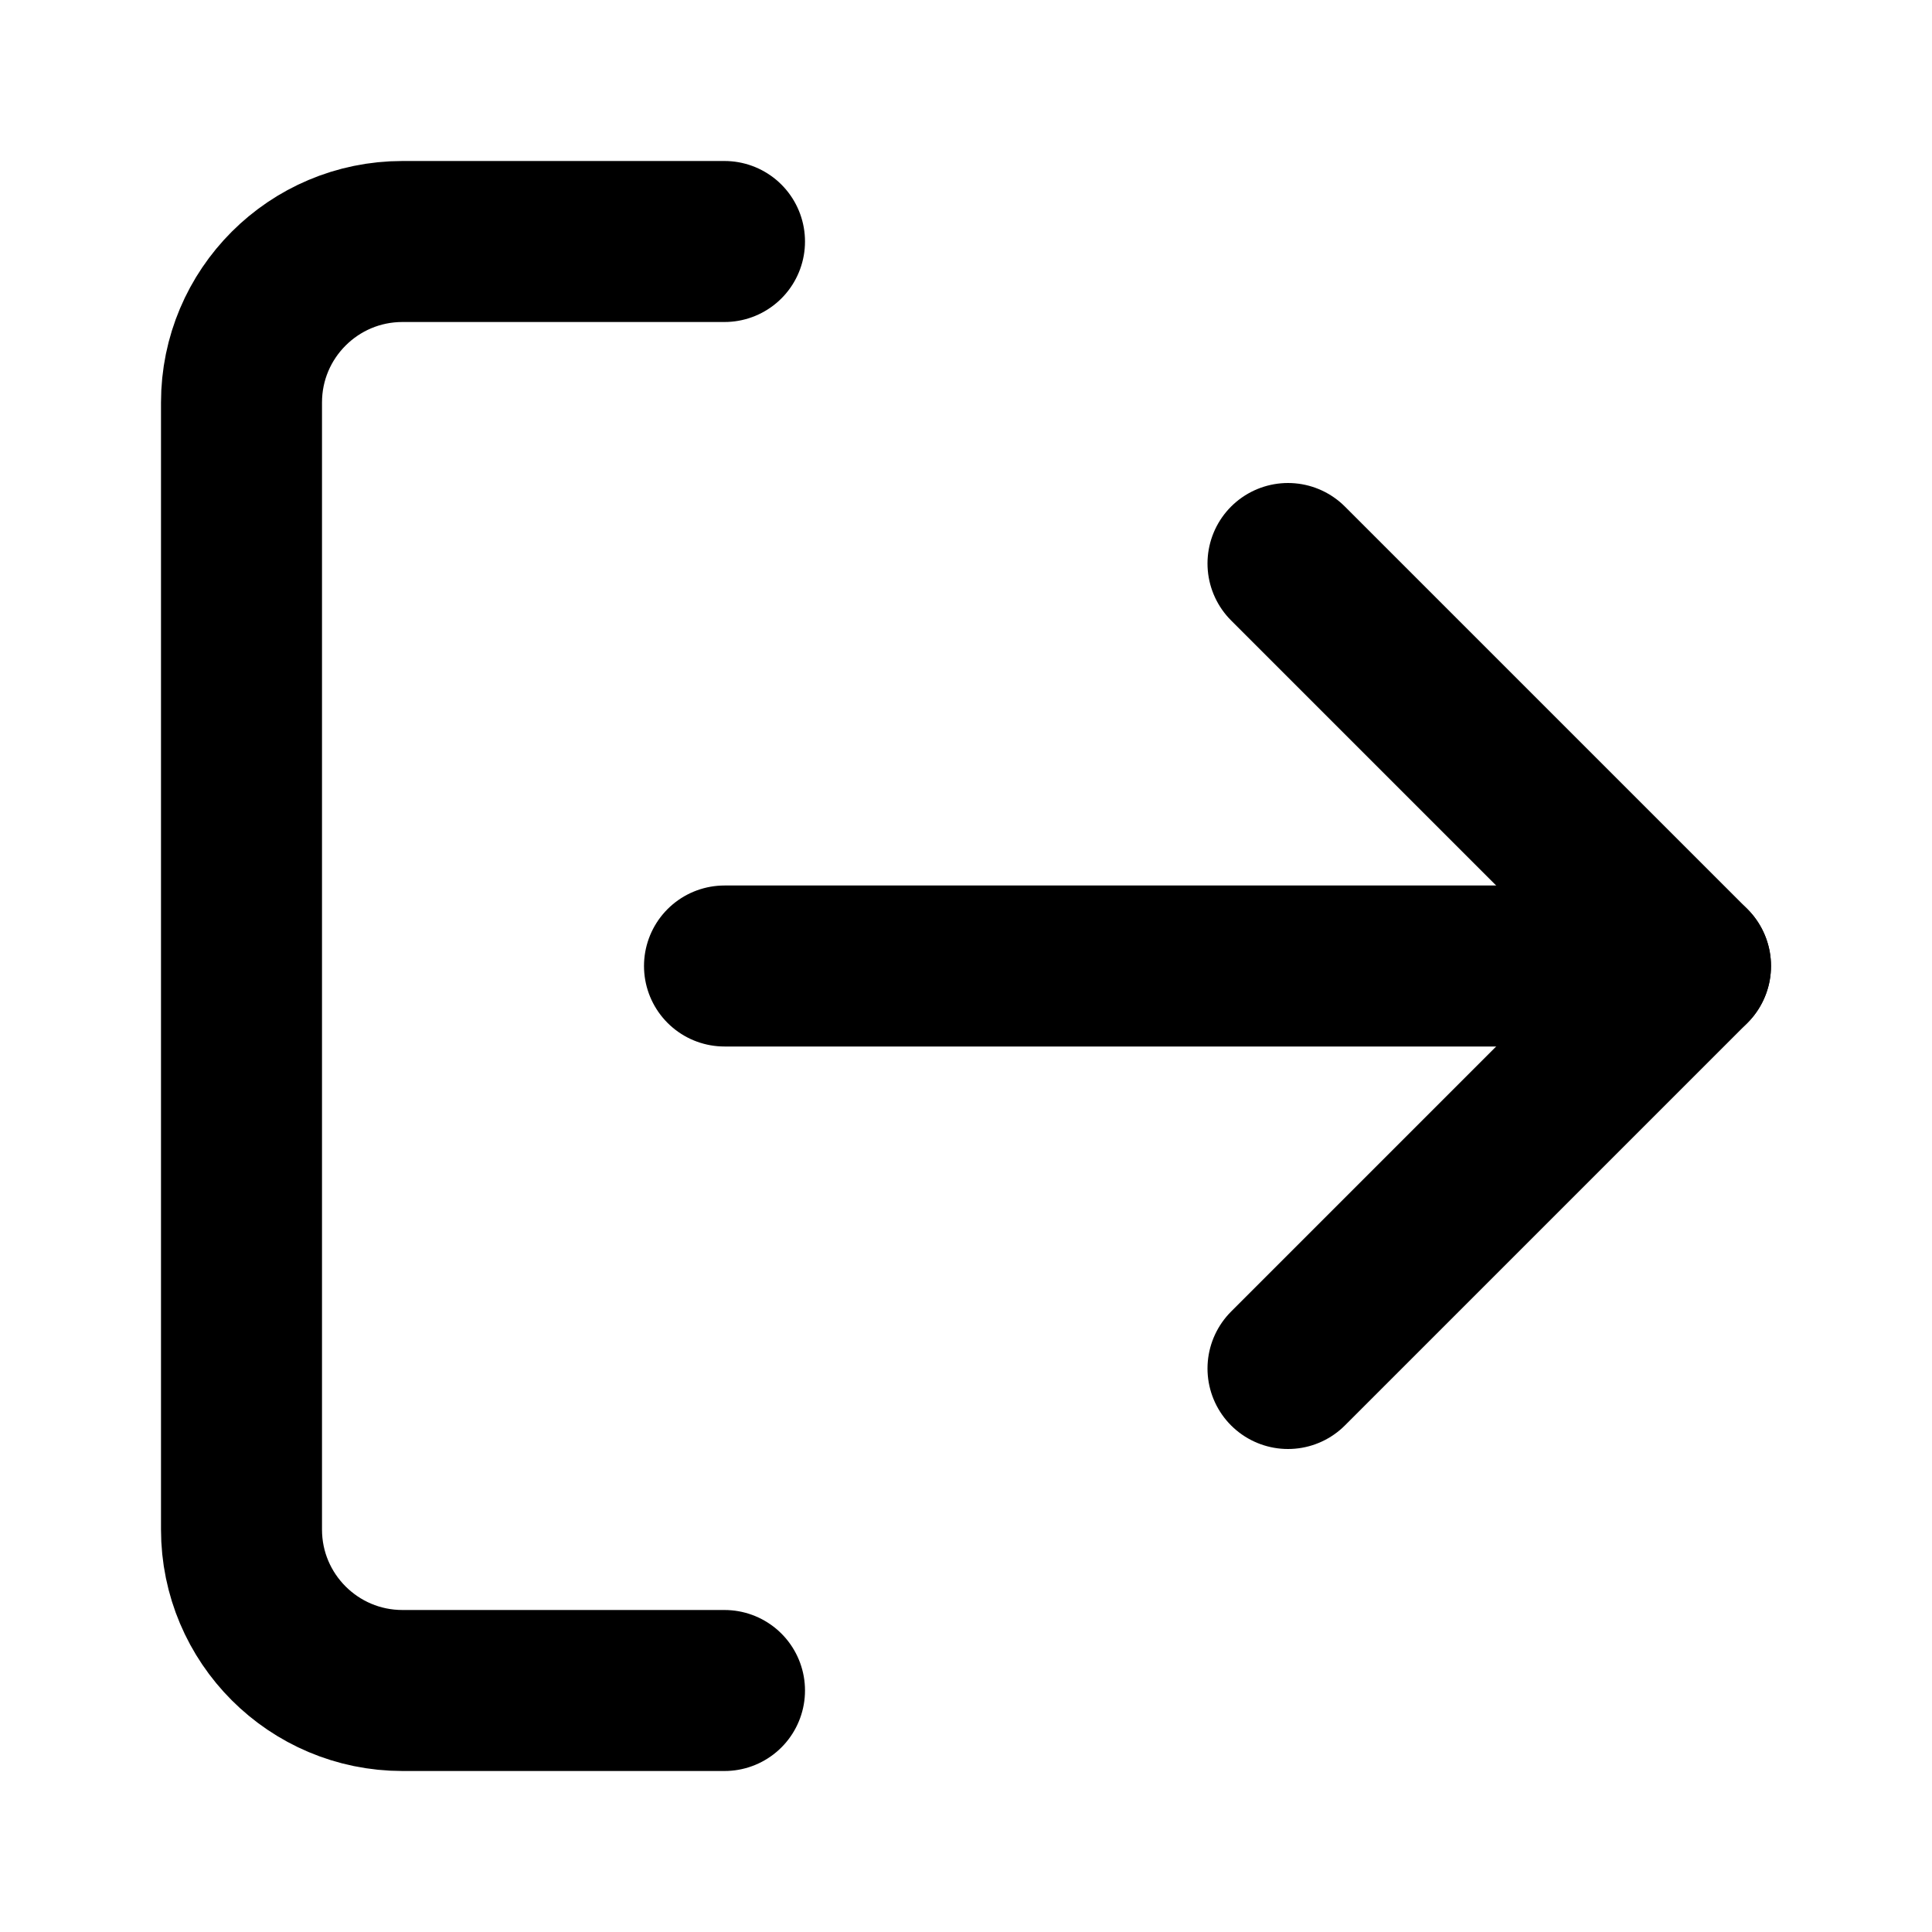
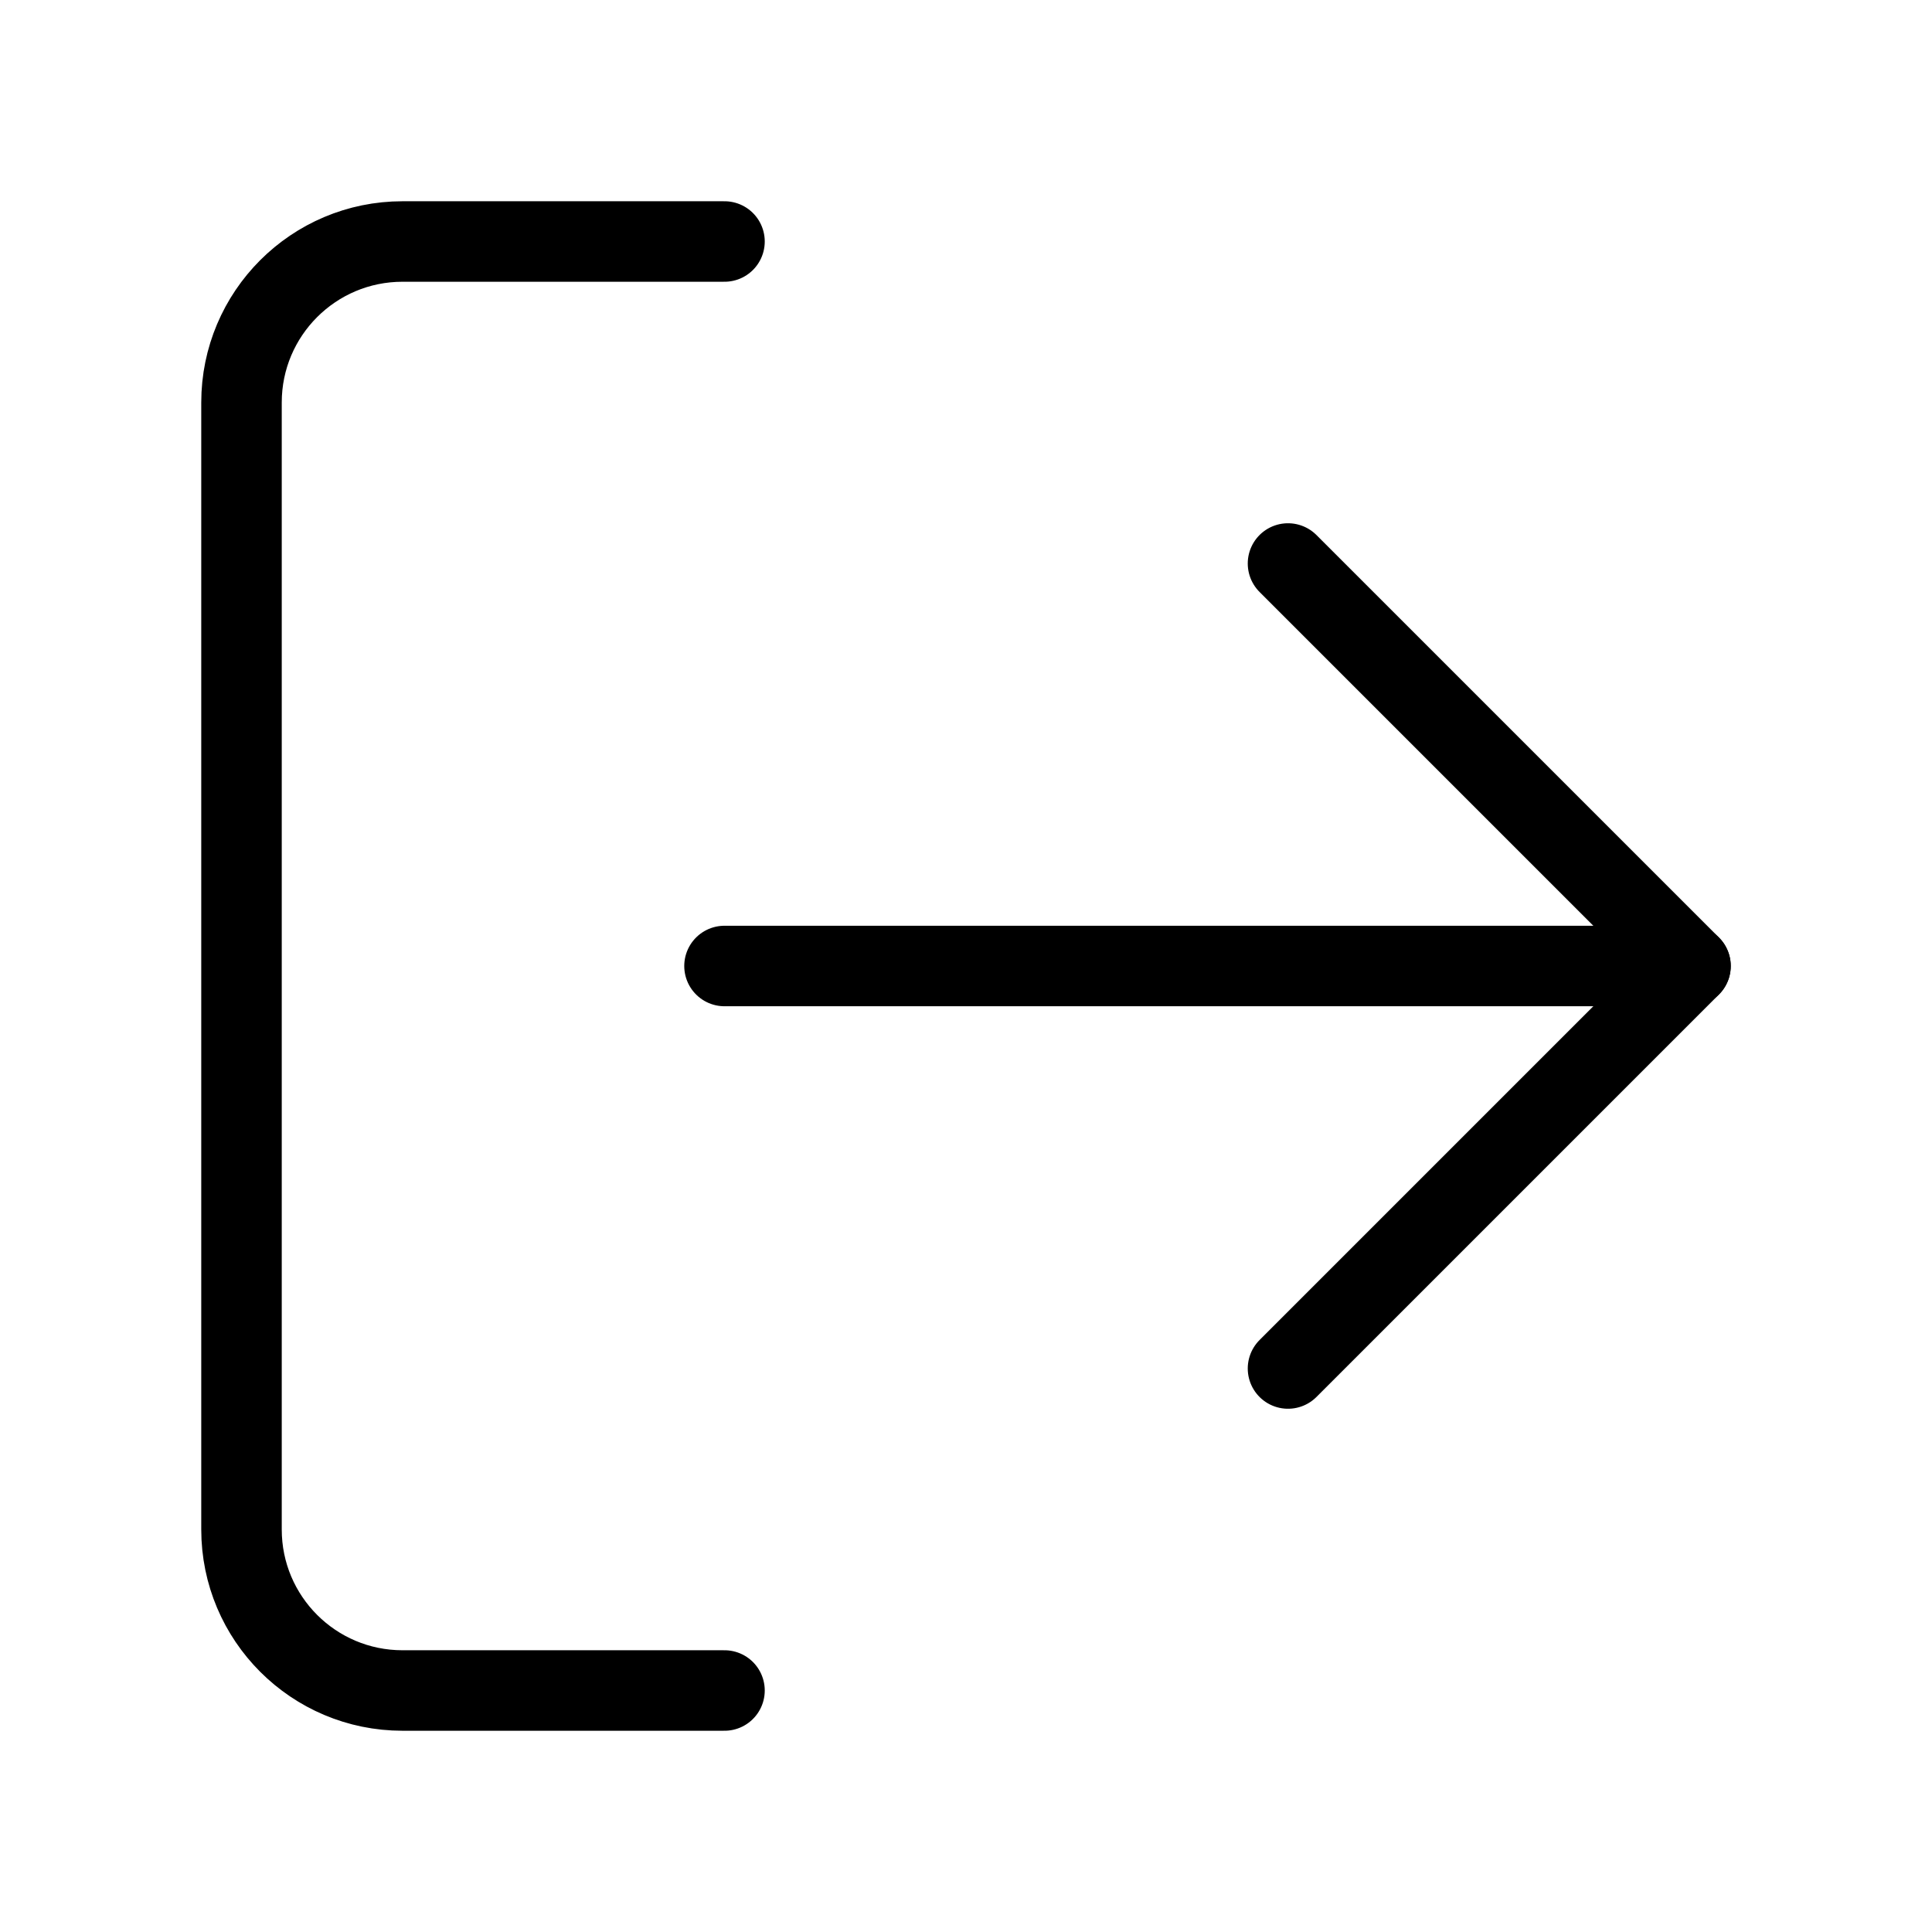
- <svg xmlns="http://www.w3.org/2000/svg" width="24" height="24" viewBox="0 0 24 24" fill="none" stroke="currentColor" stroke-width="2" stroke-linecap="round" stroke-linejoin="round" class="lucide lucide-log-out-icon lucide-log-out">
+ <svg xmlns="http://www.w3.org/2000/svg" width="24" height="24" viewBox="0 0 24 24" fill="none" stroke="currentColor" stroke-width="1" stroke-linecap="round" stroke-linejoin="round" class="lucide lucide-log-out-icon lucide-log-out">
  <path d="m16 17 5-5-5-5" />
  <path d="M21 12H9" />
  <path d="M9 21H5a2 2 0 0 1-2-2V5a2 2 0 0 1 2-2h4" />
</svg>
